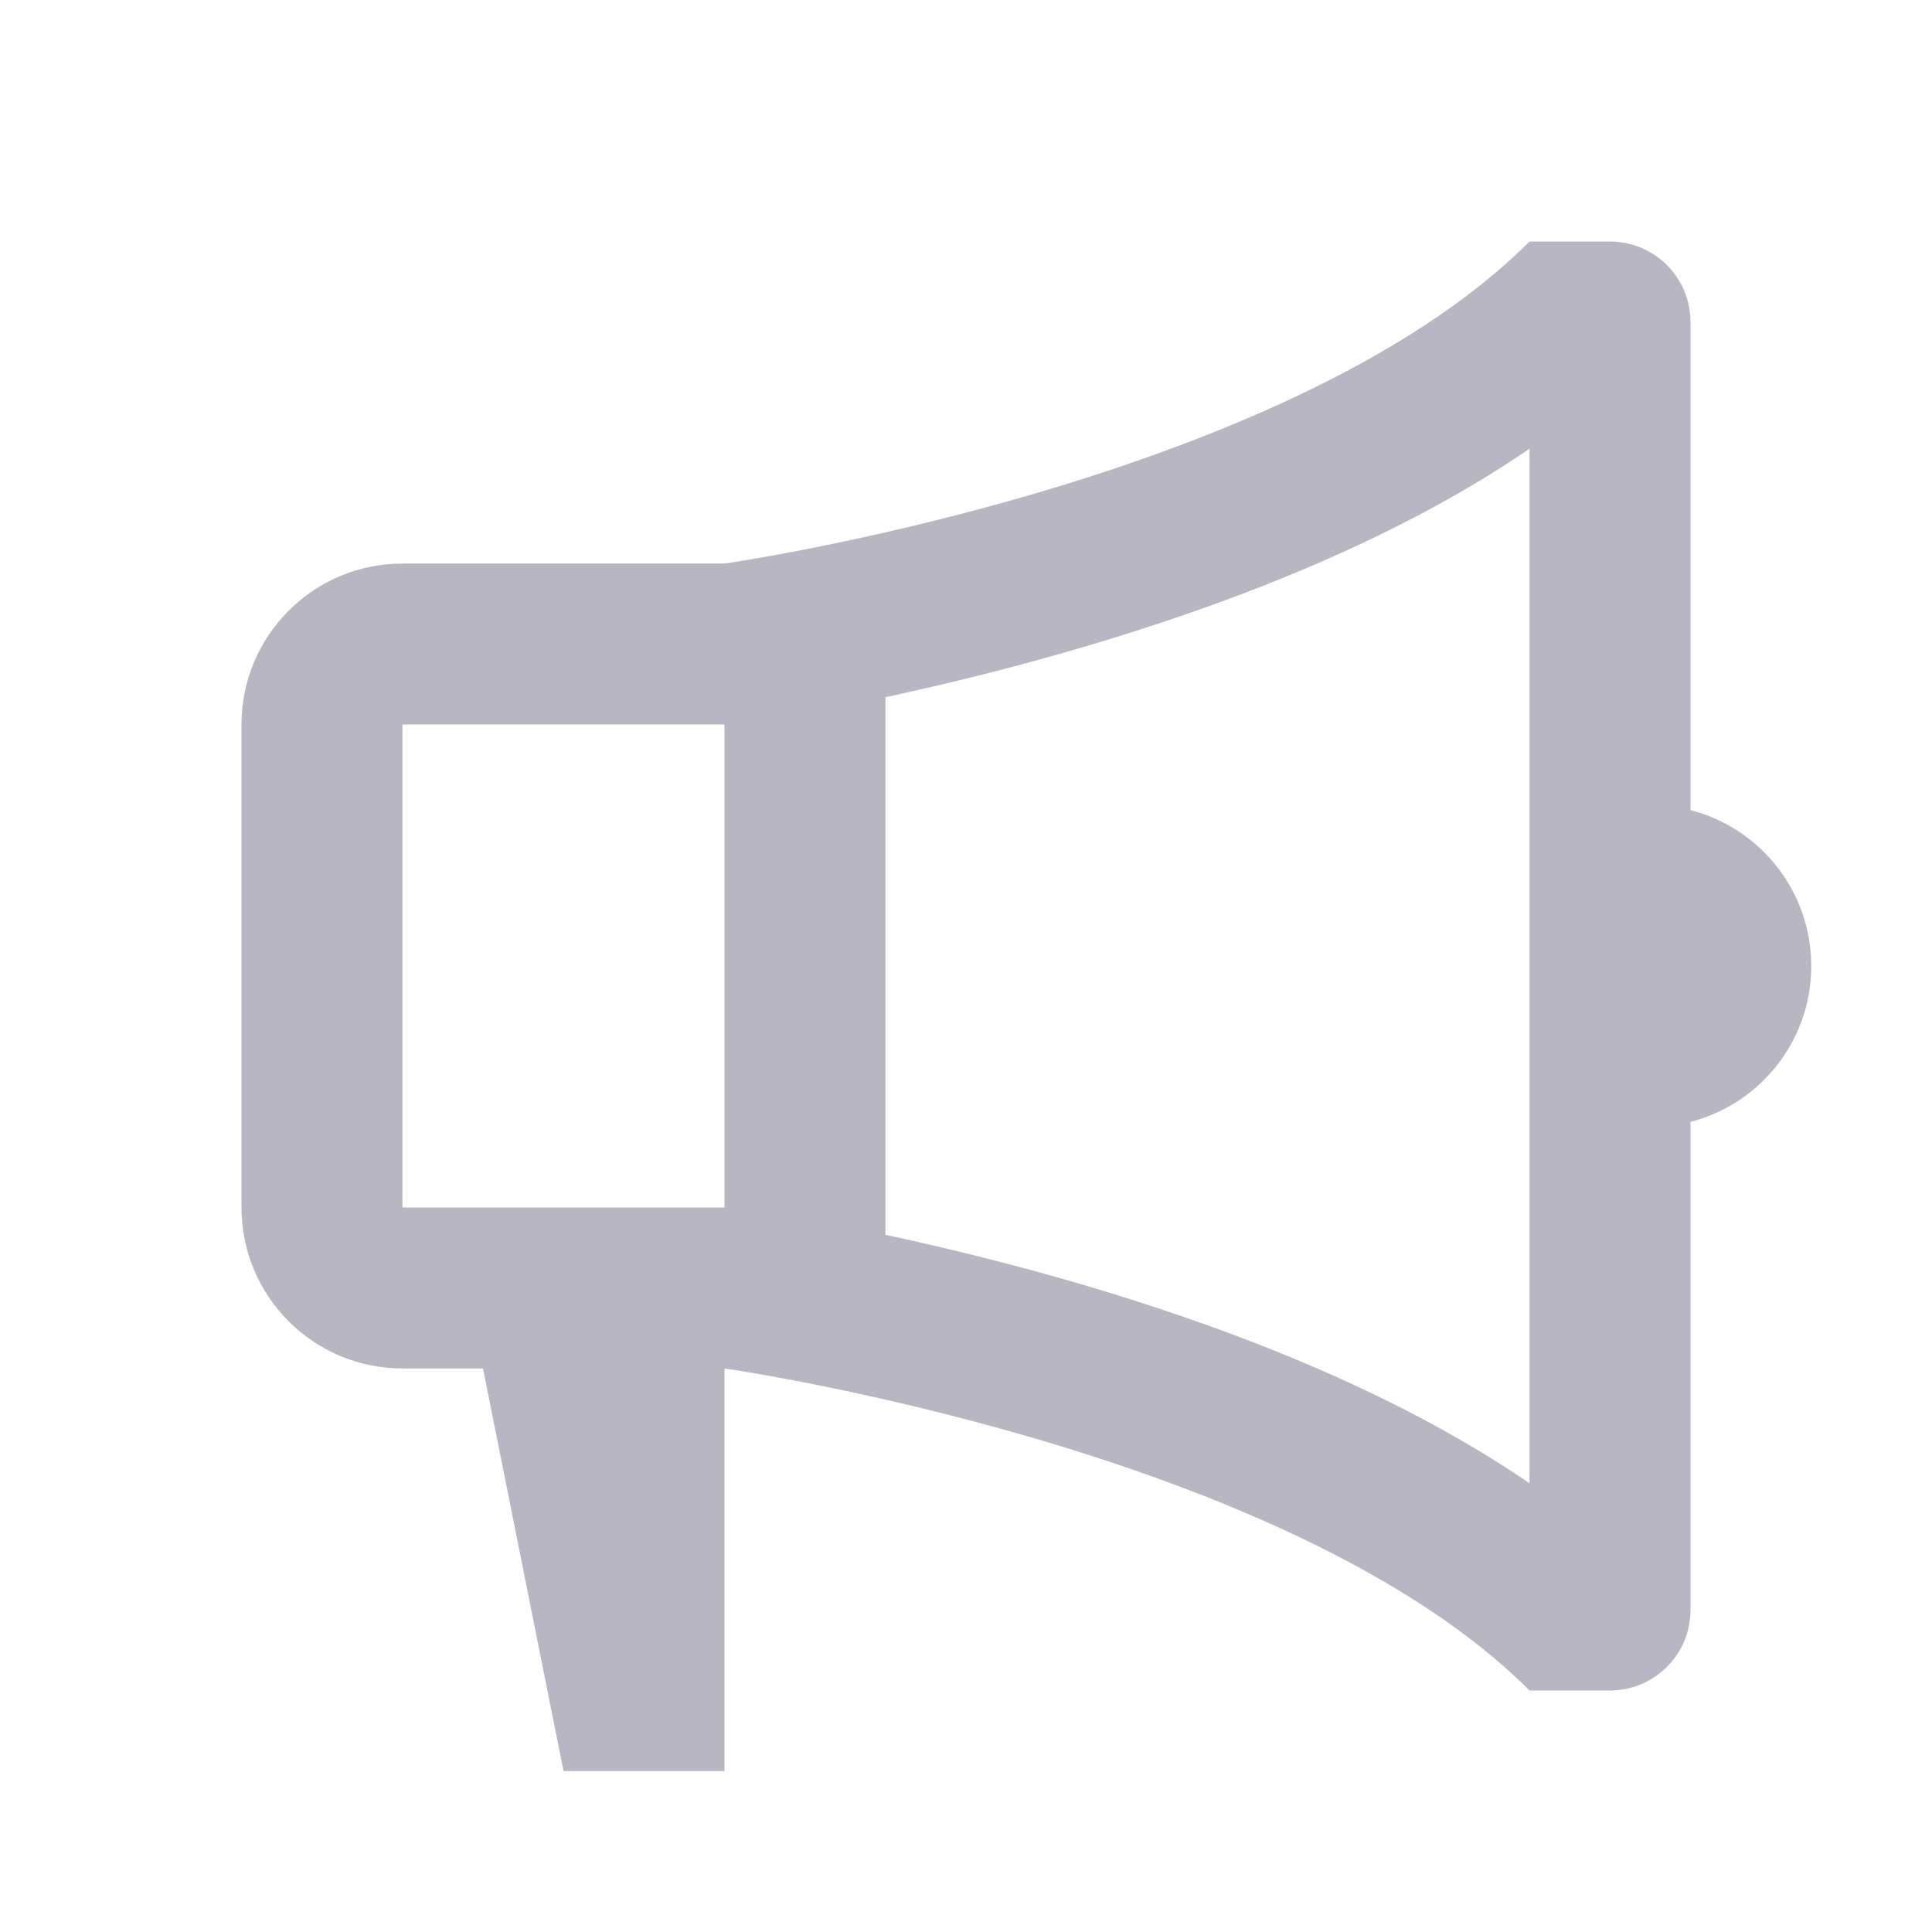
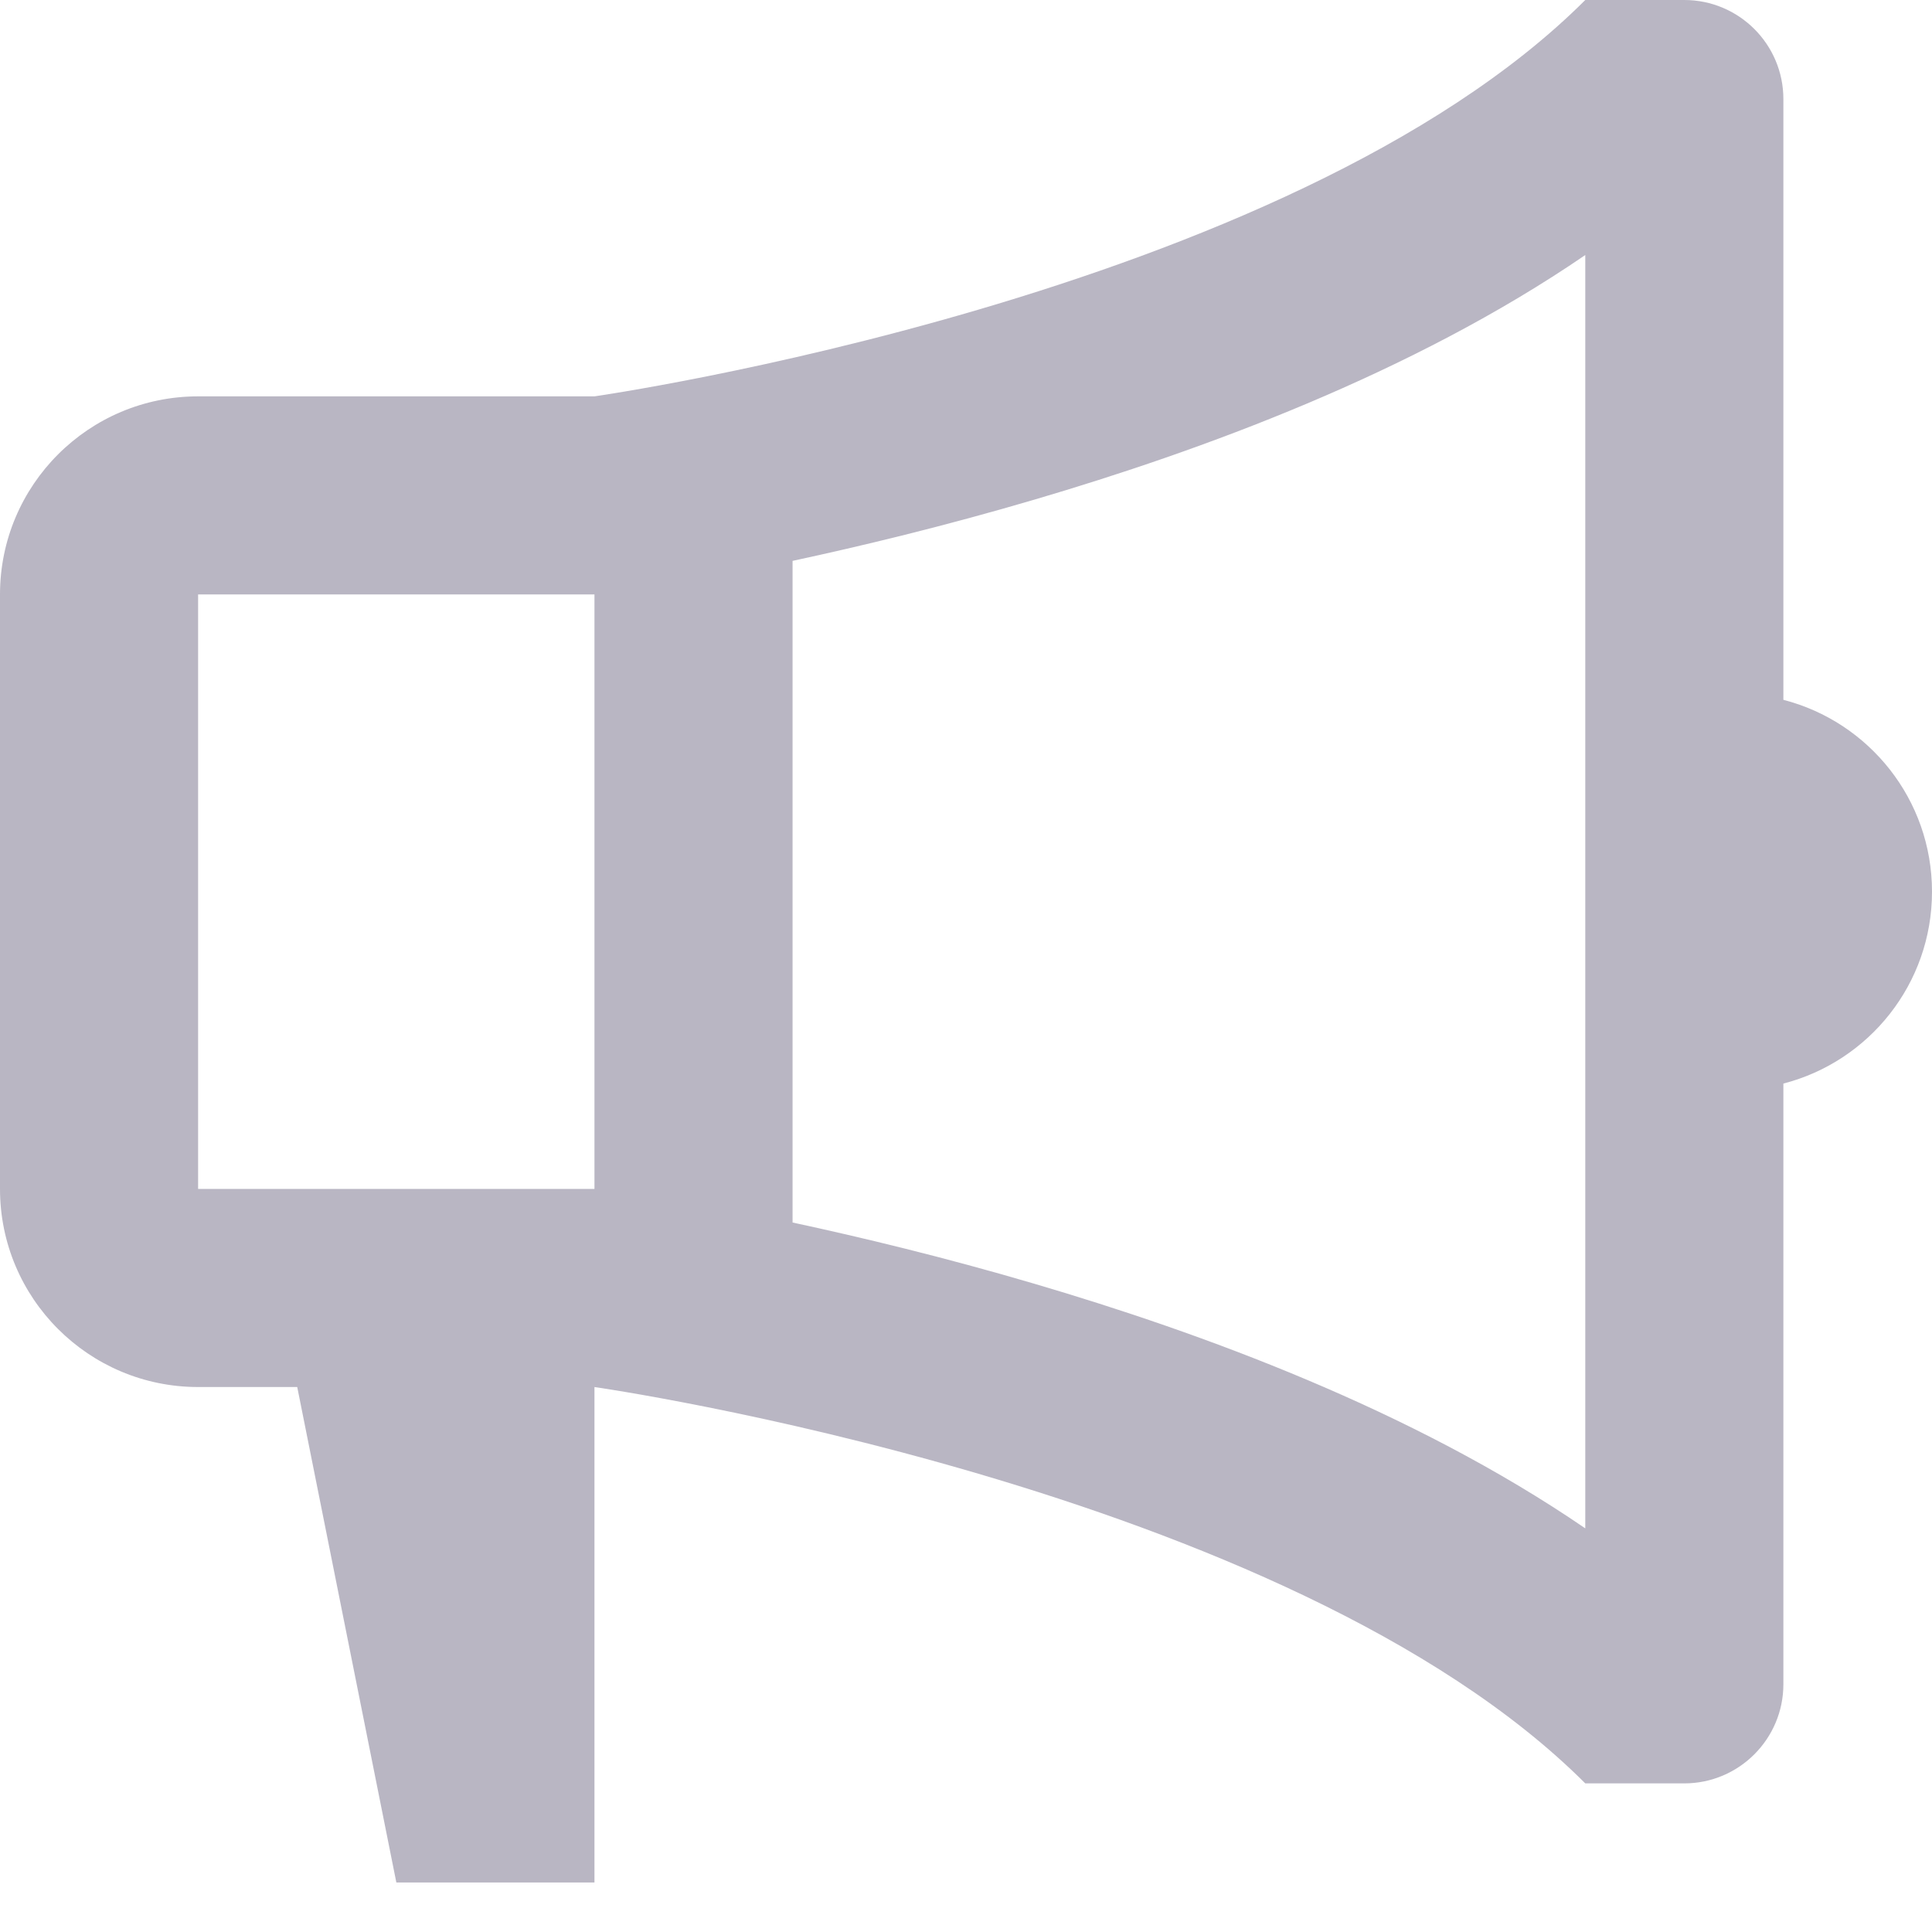
- <svg xmlns="http://www.w3.org/2000/svg" width="16" height="16" viewBox="0 0 16 16" fill="none">
-   <path d="M6 11.333C6 11.333 10.667 12 12.667 14H13.333C13.701 14 14 13.701 14 13.333V9.291C14.575 9.143 15 8.621 15 8C15 7.379 14.575 6.857 14 6.709V2.667C14 2.298 13.701 2 13.333 2H12.667C10.667 4 6 4.667 6 4.667H3.333C2.597 4.667 2 5.264 2 6V10C2 10.736 2.597 11.333 3.333 11.333H4L4.667 14.667H6V11.333ZM7.333 5.774C7.789 5.676 8.352 5.541 8.96 5.362C10.078 5.033 11.5 4.515 12.667 3.716V12.284C11.5 11.485 10.078 10.967 8.96 10.637C8.352 10.459 7.789 10.324 7.333 10.226V5.774ZM3.333 6H6V10H3.333V6Z" fill="#B9B6C3" />
+ <svg xmlns="http://www.w3.org/2000/svg" width="13" height="13" viewBox="0 0 13 13" fill="none">
+   <path d="M4 9.333C4 9.333 8.667 10 10.667 12H11.333C11.701 12 12 11.701 12 11.333V7.291C12.575 7.143 13 6.621 13 6C13 5.379 12.575 4.857 12 4.709V0.667C12 0.298 11.701 0 11.333 0H10.667C8.667 2 4 2.667 4 2.667H1.333C0.597 2.667 0 3.264 0 4V8C0 8.736 0.597 9.333 1.333 9.333H2L2.667 12.667H4V9.333ZM5.333 3.774C5.789 3.676 6.352 3.541 6.96 3.362C8.078 3.033 9.5 2.515 10.667 1.716V10.284C9.5 9.485 8.078 8.967 6.96 8.638C6.352 8.459 5.789 8.324 5.333 8.226V3.774ZM1.333 4H4V8H1.333V4Z" fill="#B9B6C3" />
</svg>
